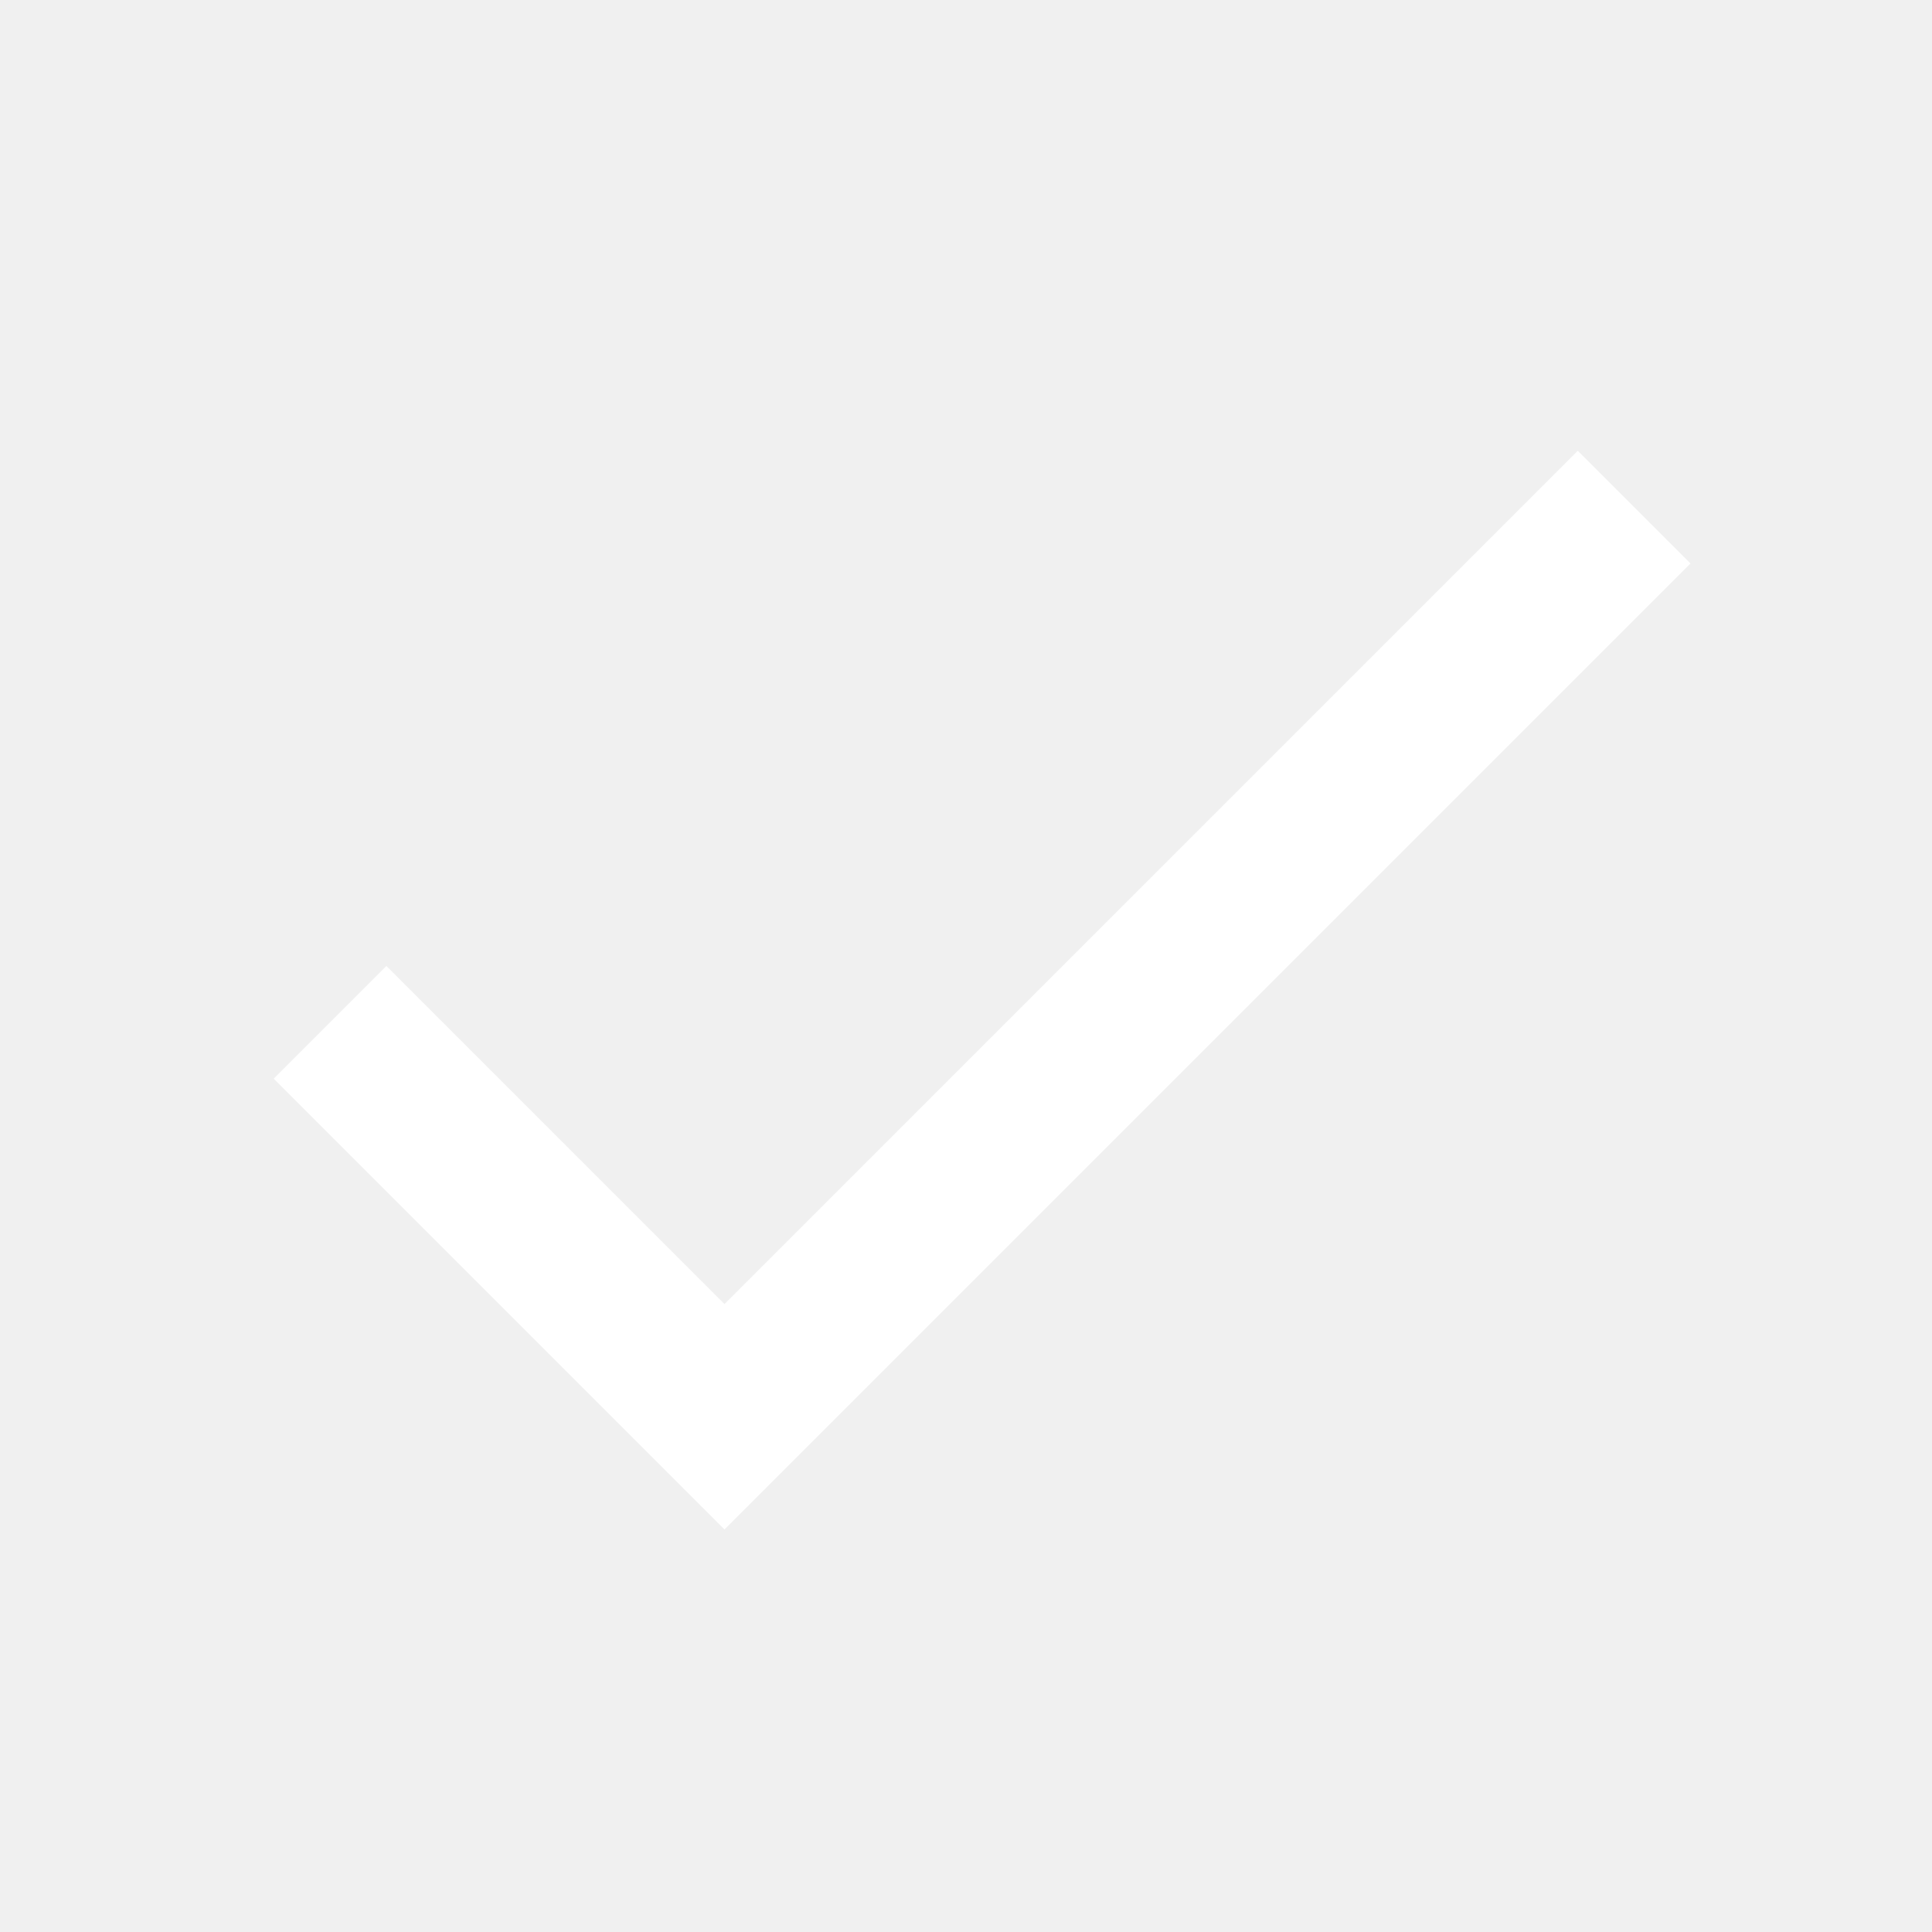
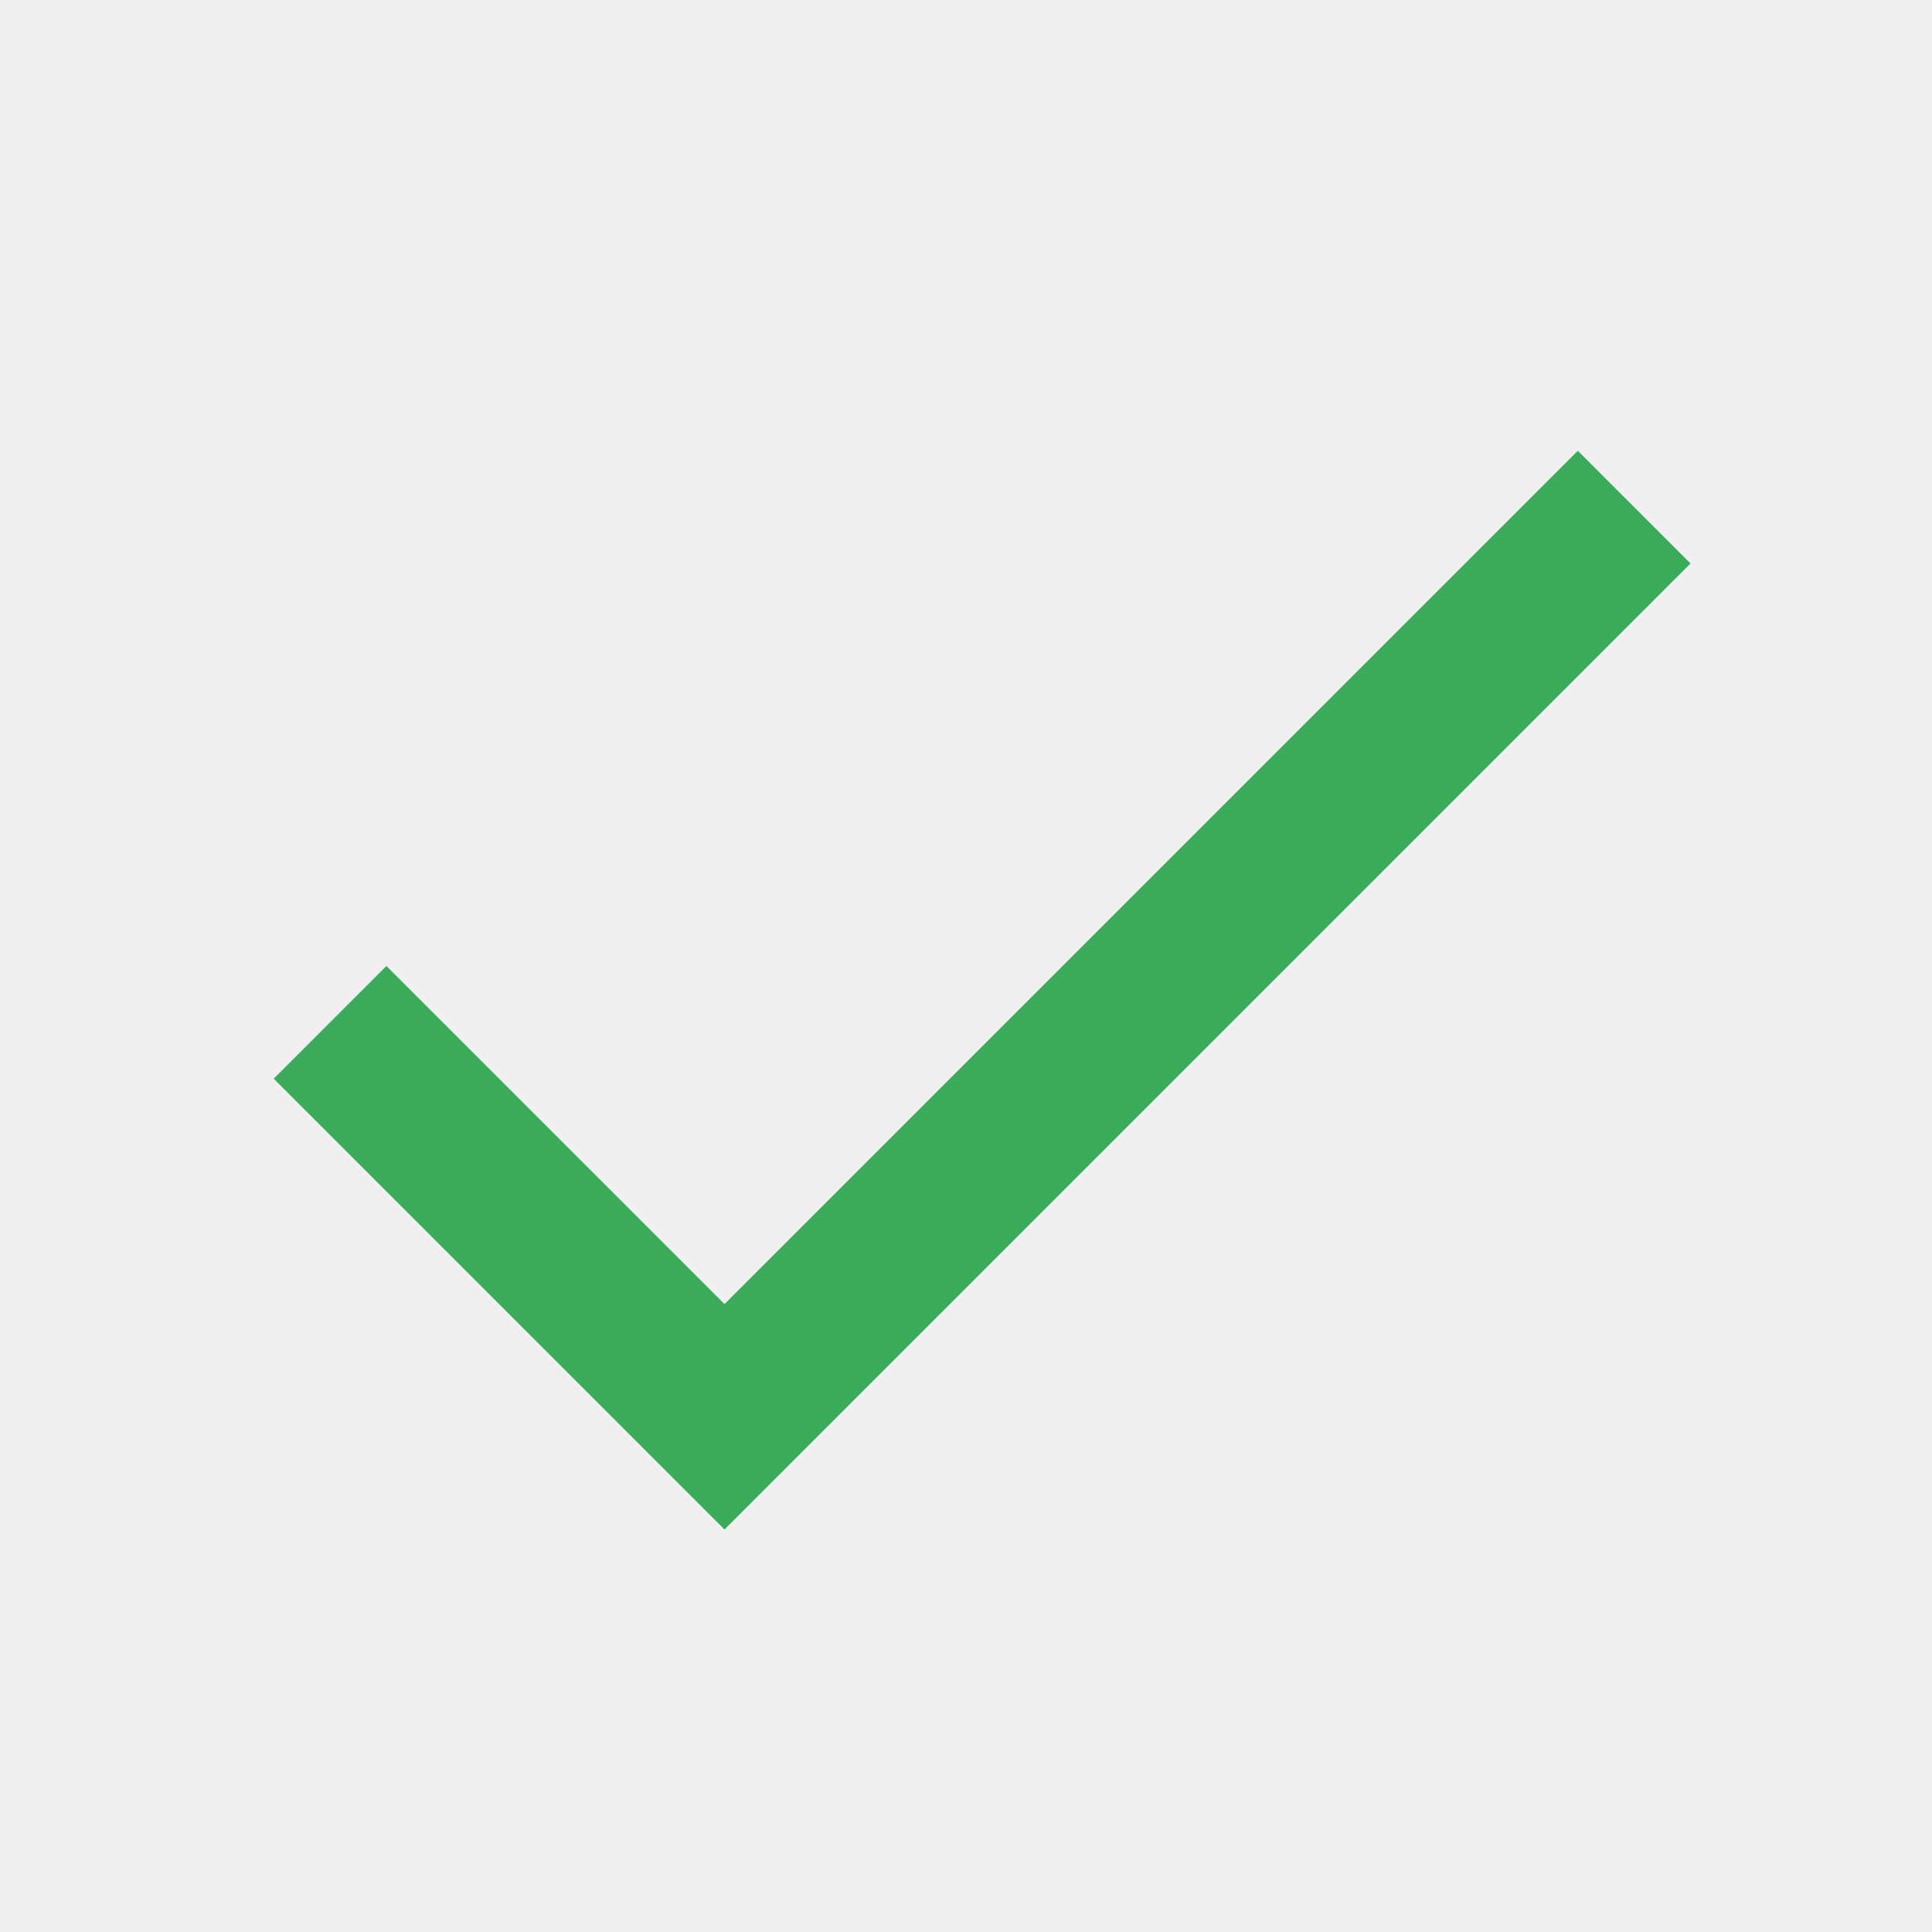
- <svg xmlns="http://www.w3.org/2000/svg" viewBox="0 0 24 24" fill="white" width="48px" height="48px">
+ <svg xmlns="http://www.w3.org/2000/svg" viewBox="0 0 24 24" fill="#3aab58" width="48px" height="48px">
  <path d="M0 0h24v24H0z" fill="none" />
  <path d="M9 16.2L4.8 12l-1.4 1.4L9 19 21 7l-1.4-1.4L9 16.2z" />
</svg>
